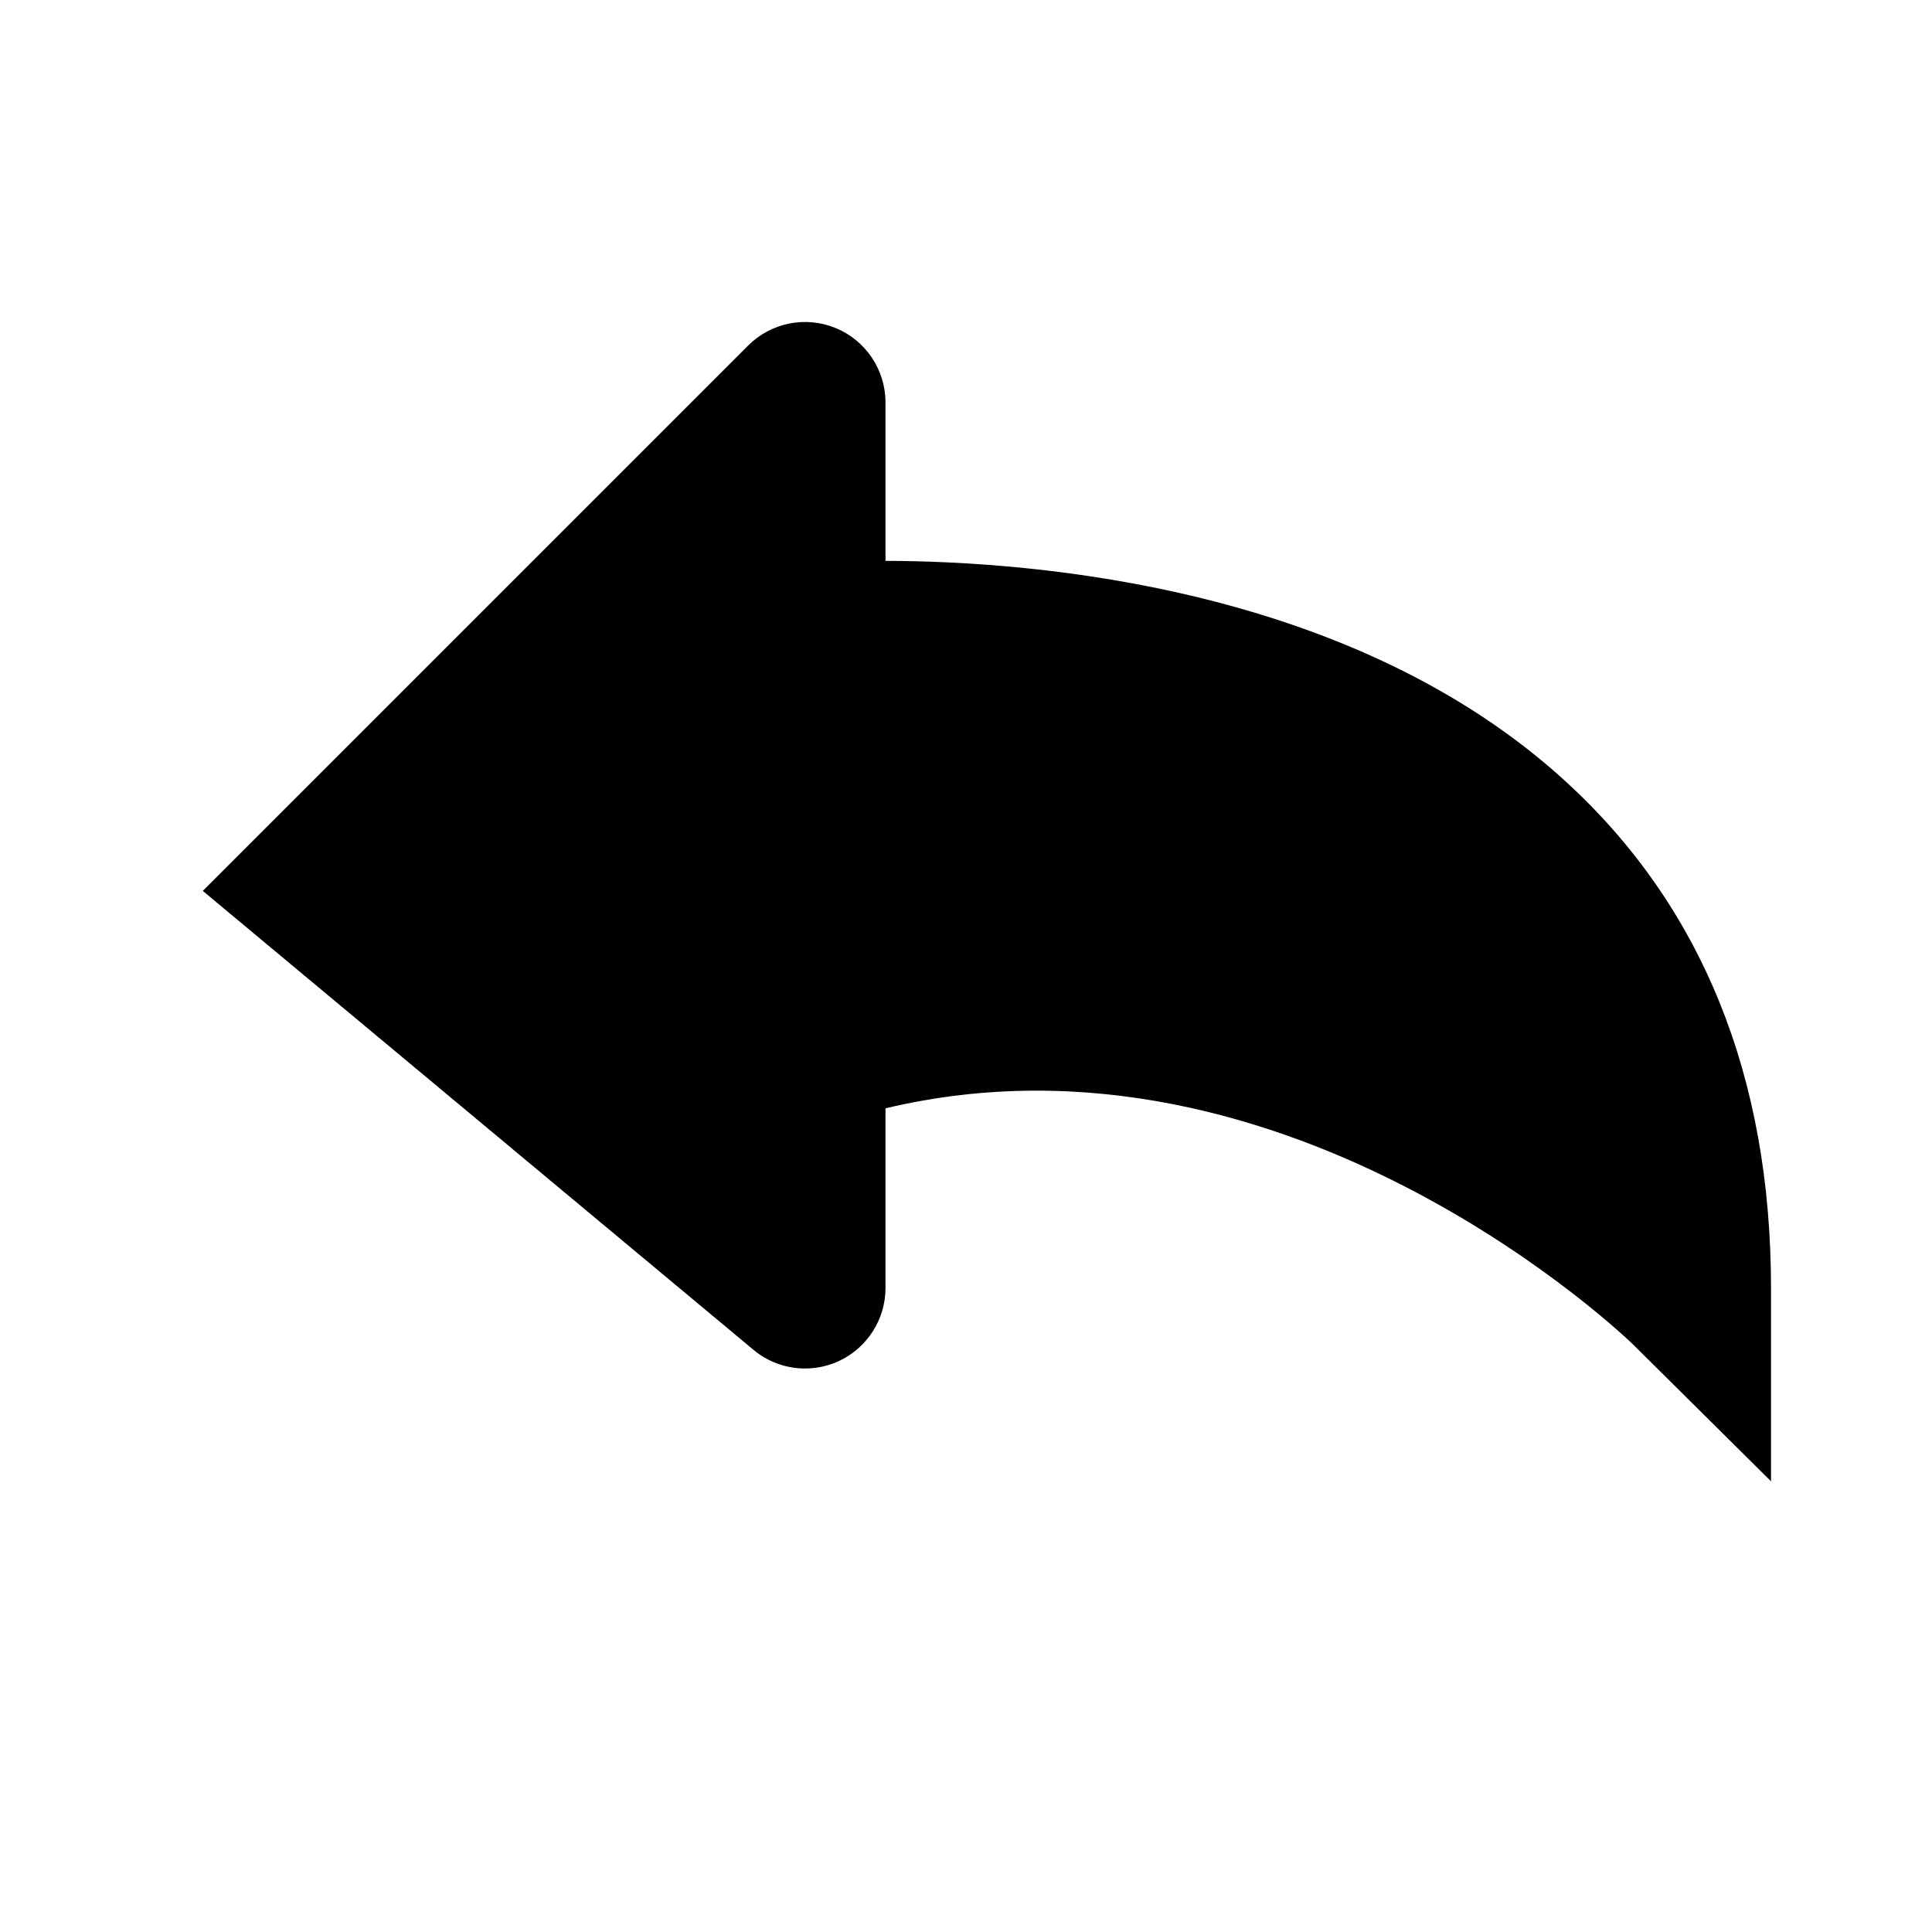
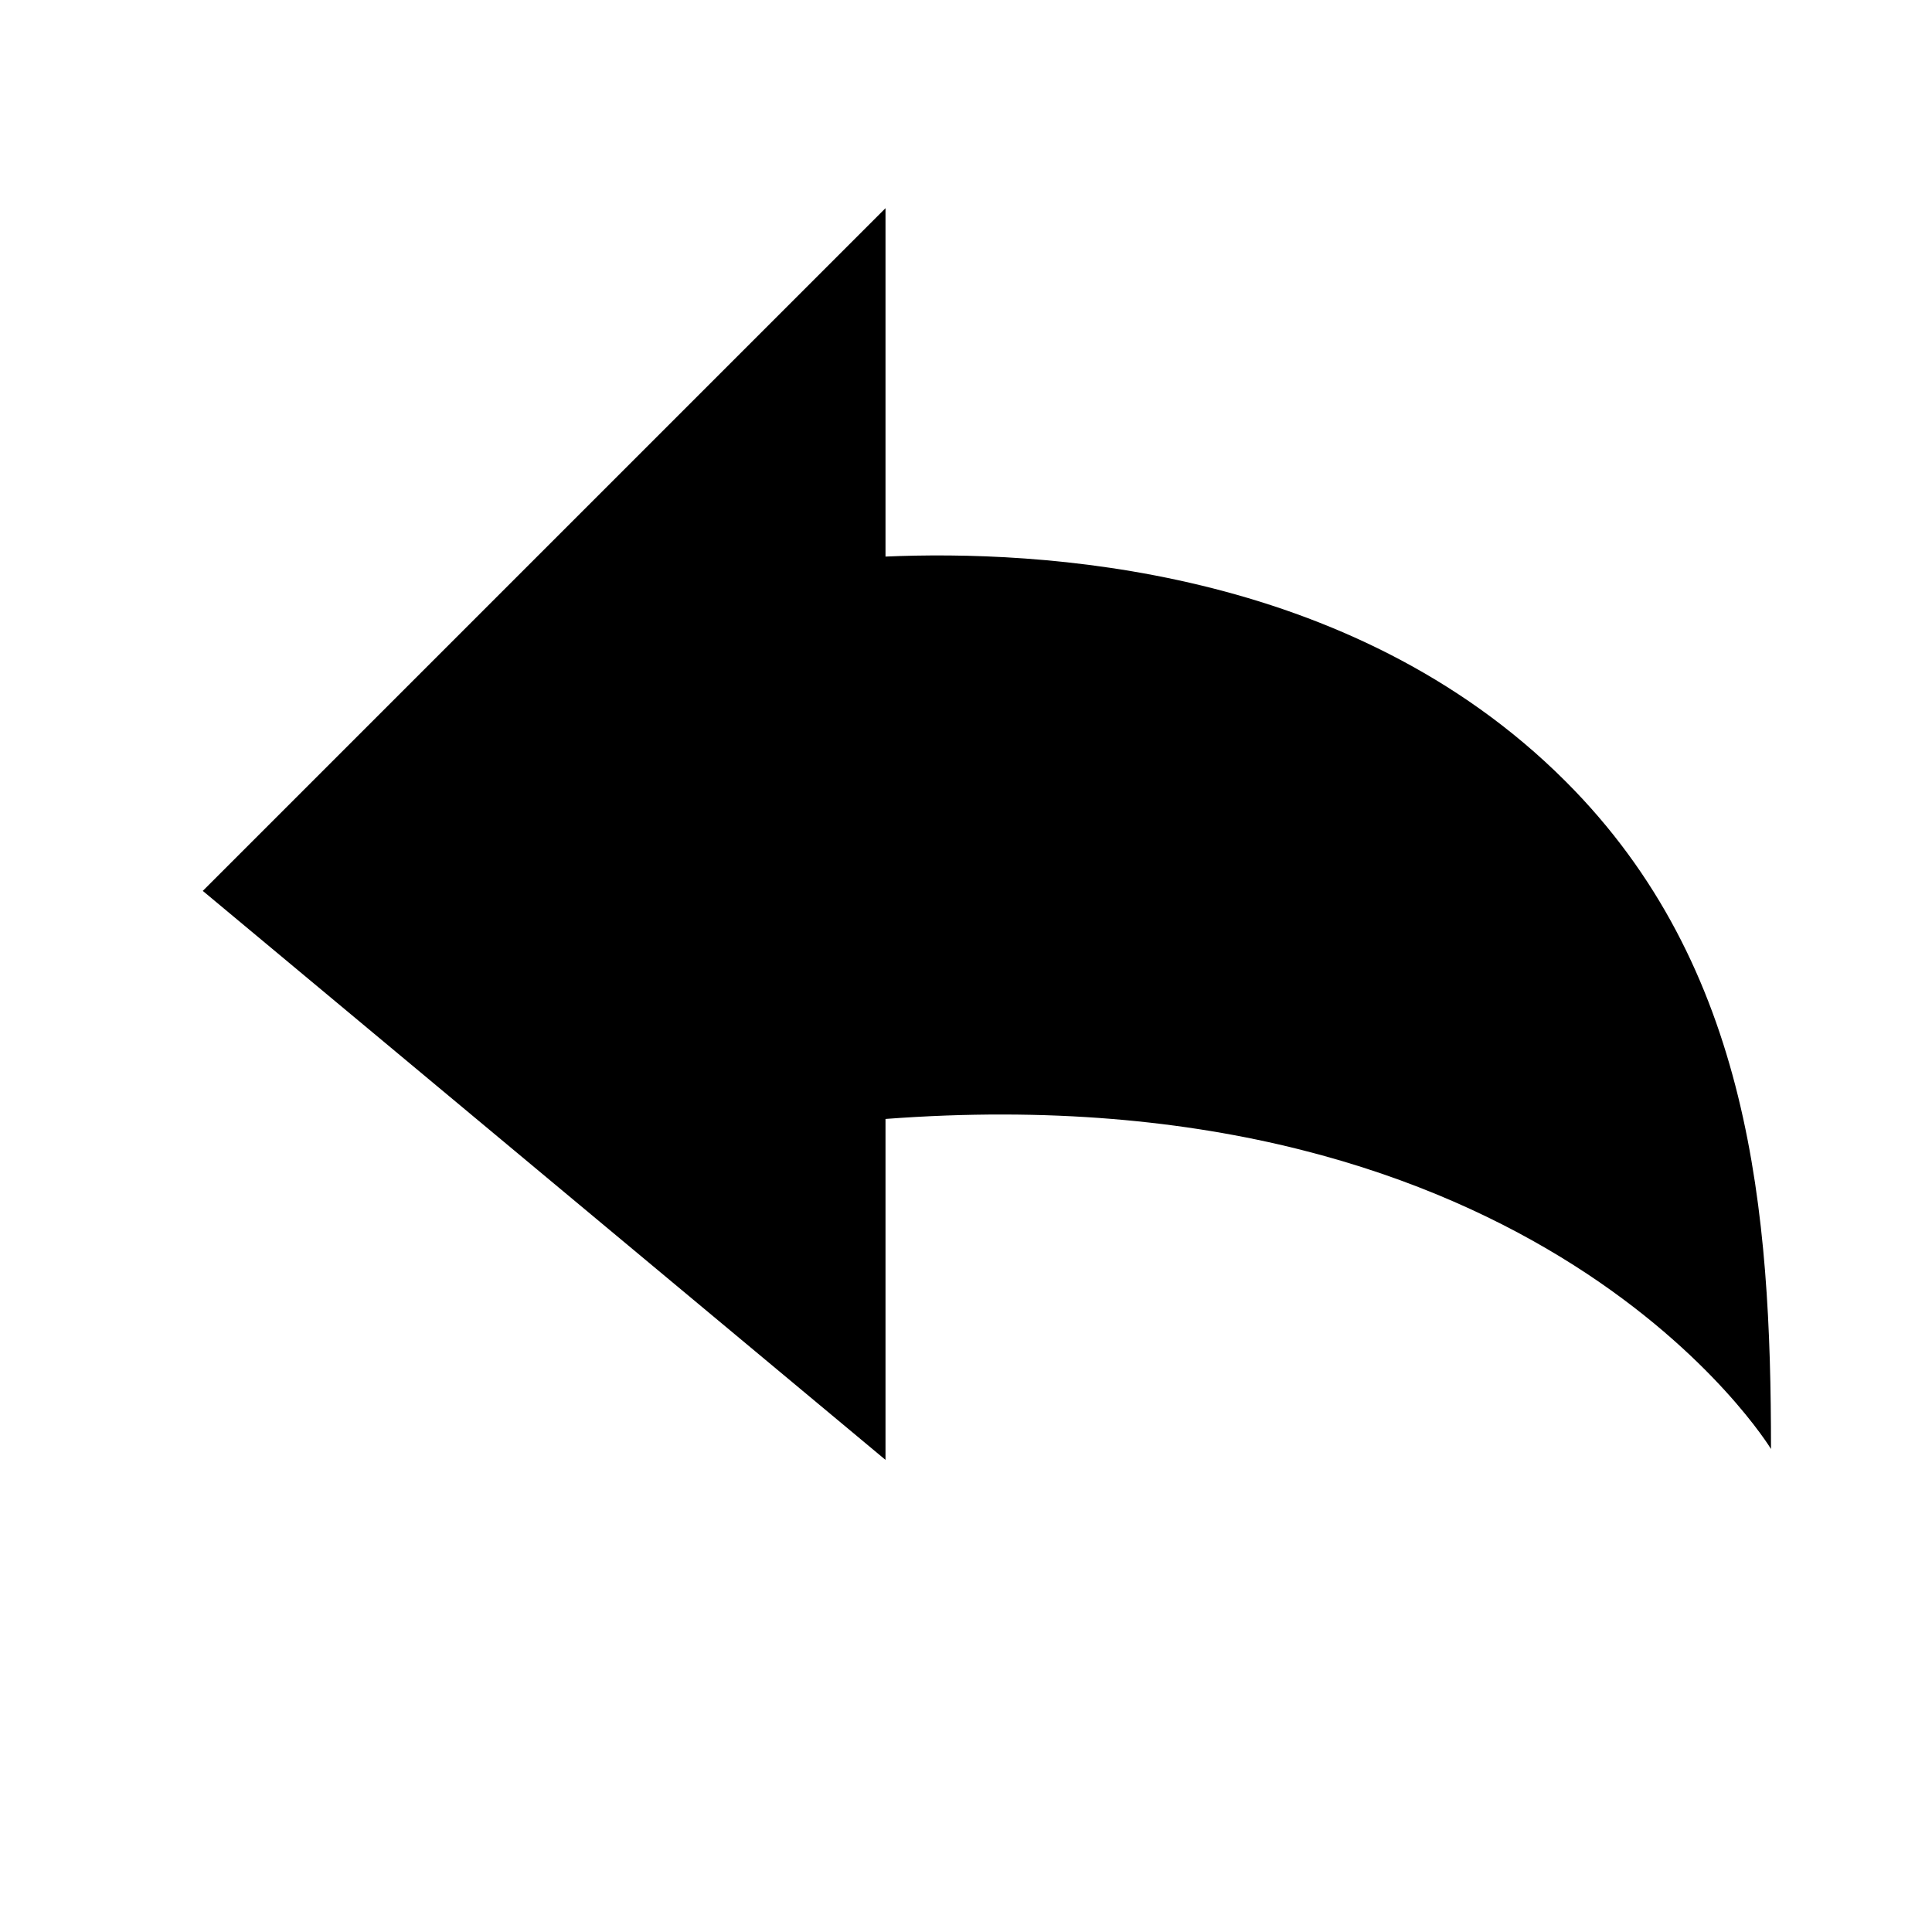
<svg xmlns="http://www.w3.org/2000/svg" width="24" height="24" viewBox="0 0 24 24">
-   <path d="M11,6.967V5c0-0.404-0.243-0.769-0.617-0.924c-0.373-0.155-0.804-0.069-1.09,0.217l-3,3l-3,3l-0.774,0.774l0.841,0.701 l3,2.5l3,2.5C9.543,16.921,9.771,17,10,17c0.144,0,0.289-0.031,0.424-0.094C10.775,16.741,11,16.388,11,16v-2.232 c5.028-1.198,9.251,2.897,9.294,2.941L22,18.401V16c0-2.627-0.858-4.745-2.551-6.293C16.818,7.3,12.892,6.972,11,6.967z" />
+   <path d="M11,6.914V2.586L6.293,7.293l-3.774,3.774l3.841,3.201L11,18.135V13.9c8.146-0.614,11,4.1,11,4.1 c0-2.937-0.242-5.985-2.551-8.293C16.765,7.022,12.878,6.832,11,6.914z" />
</svg>
